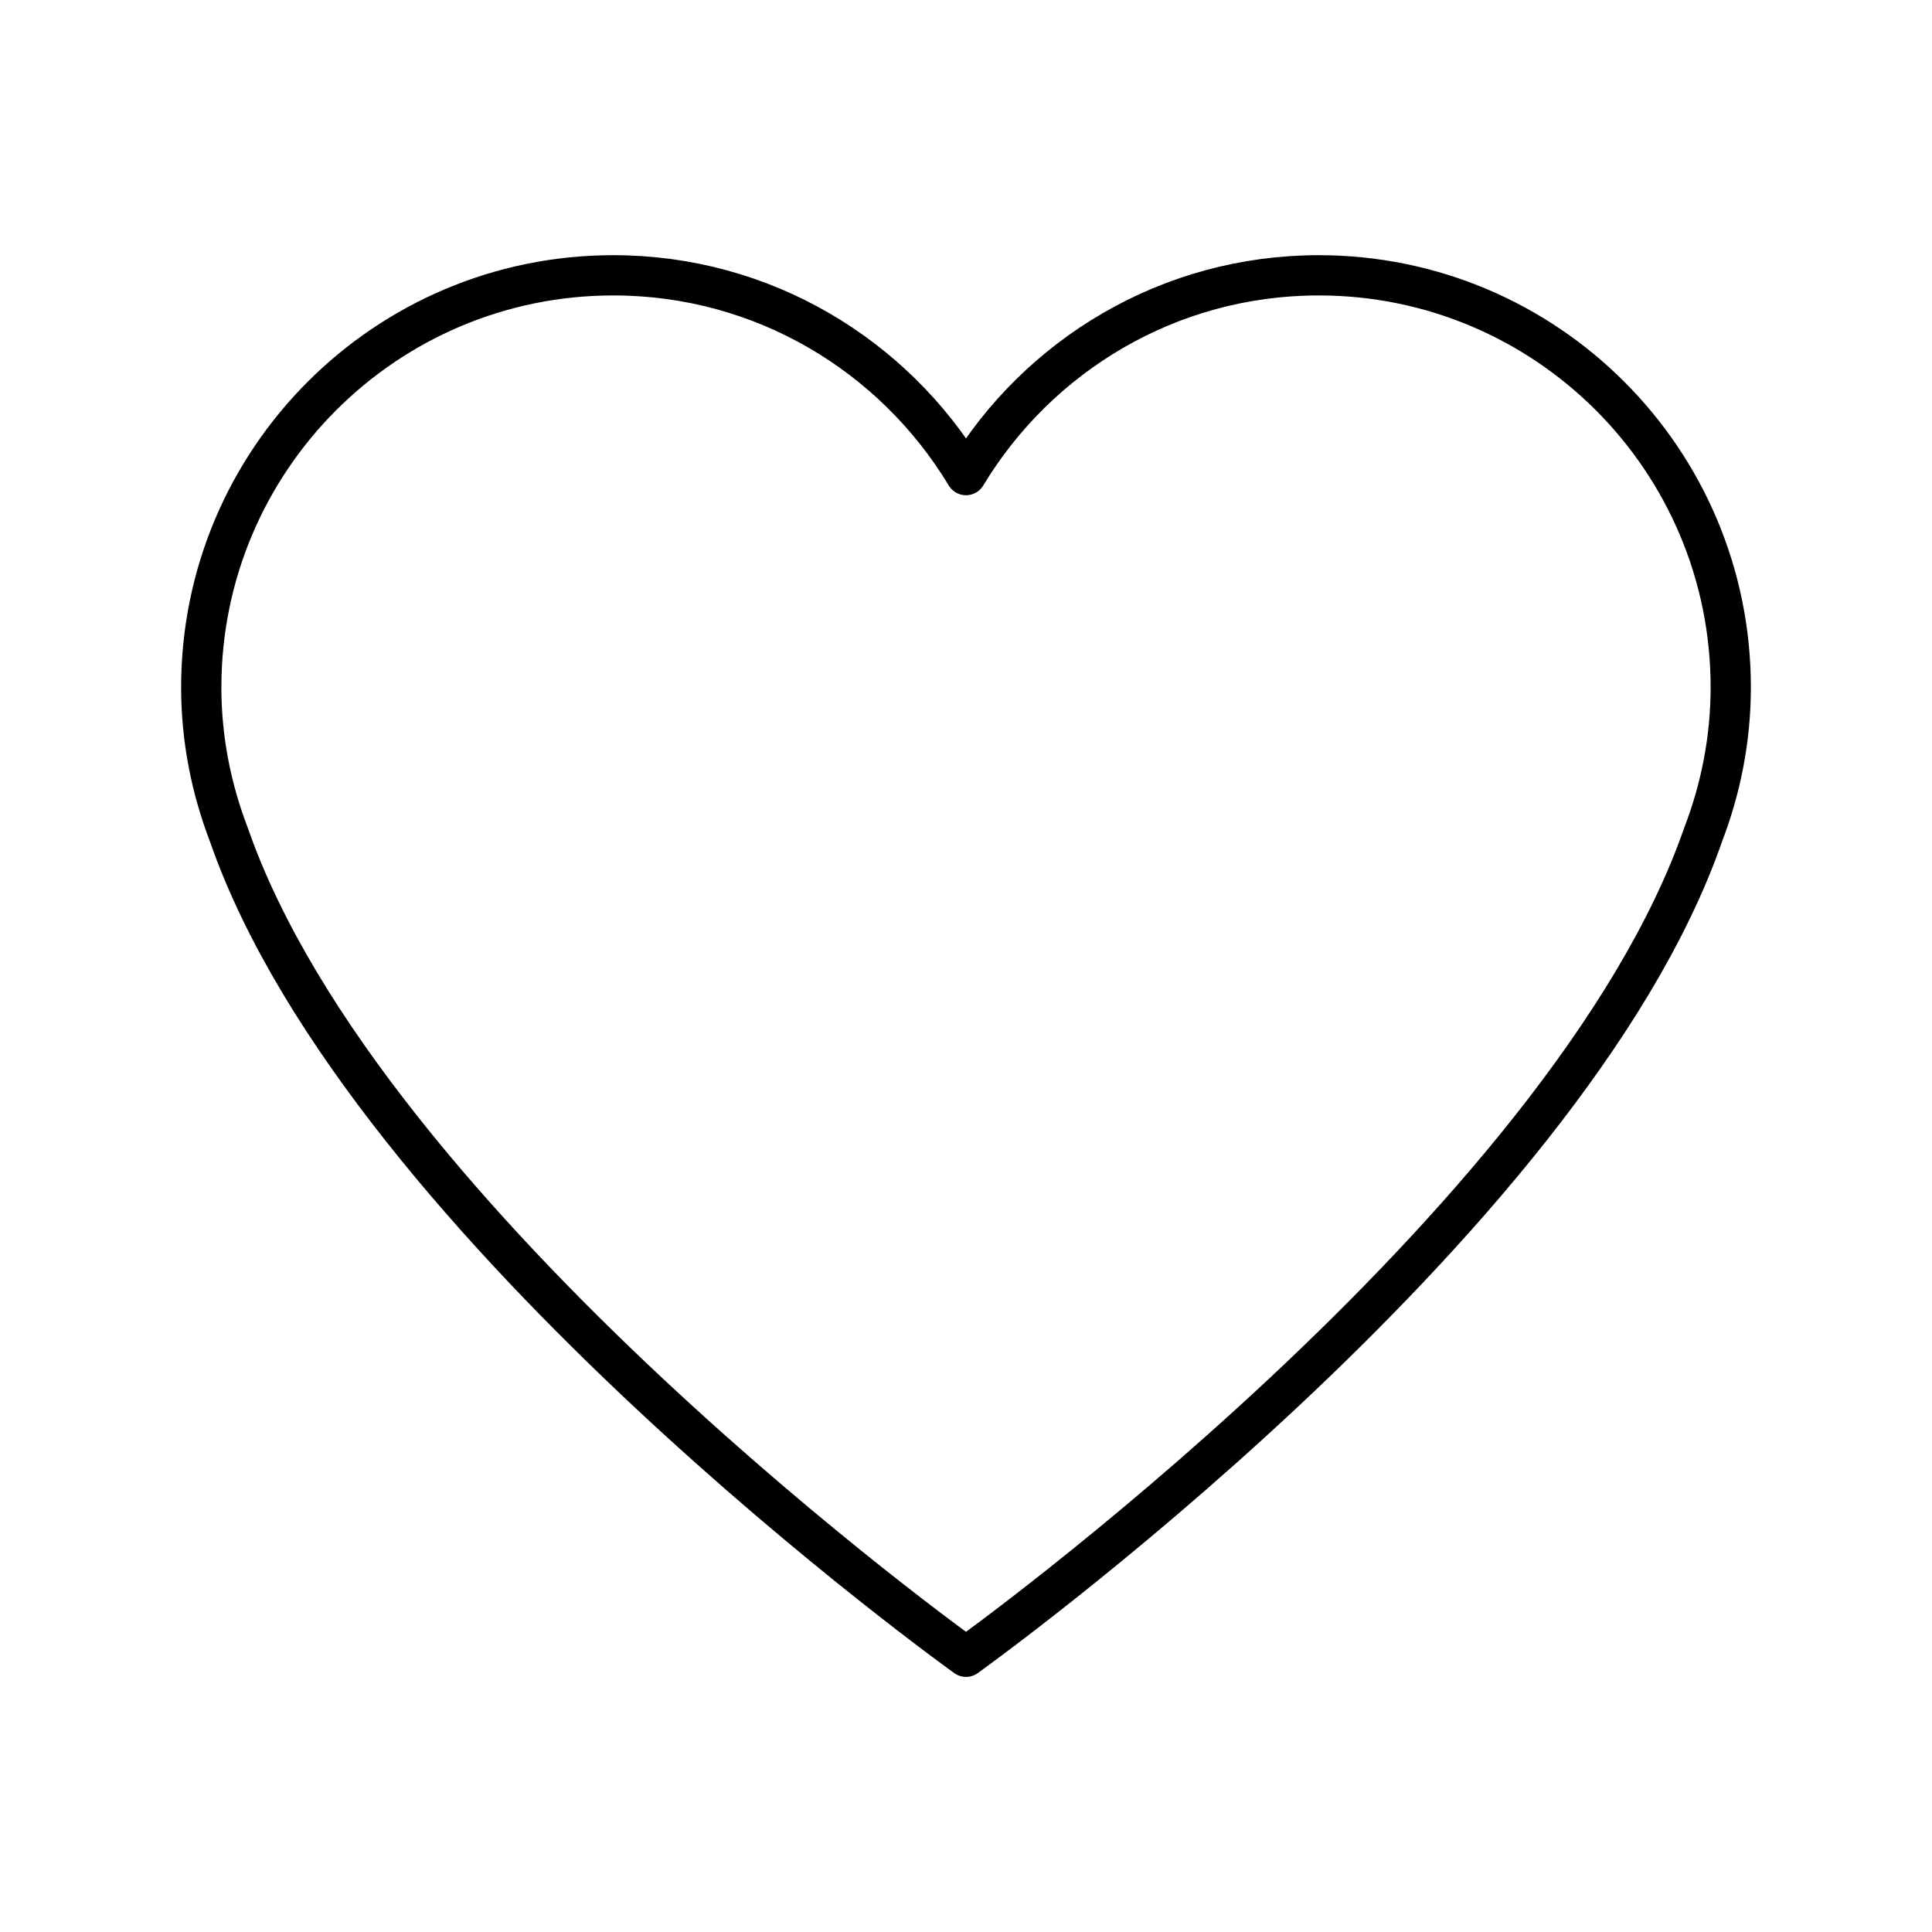
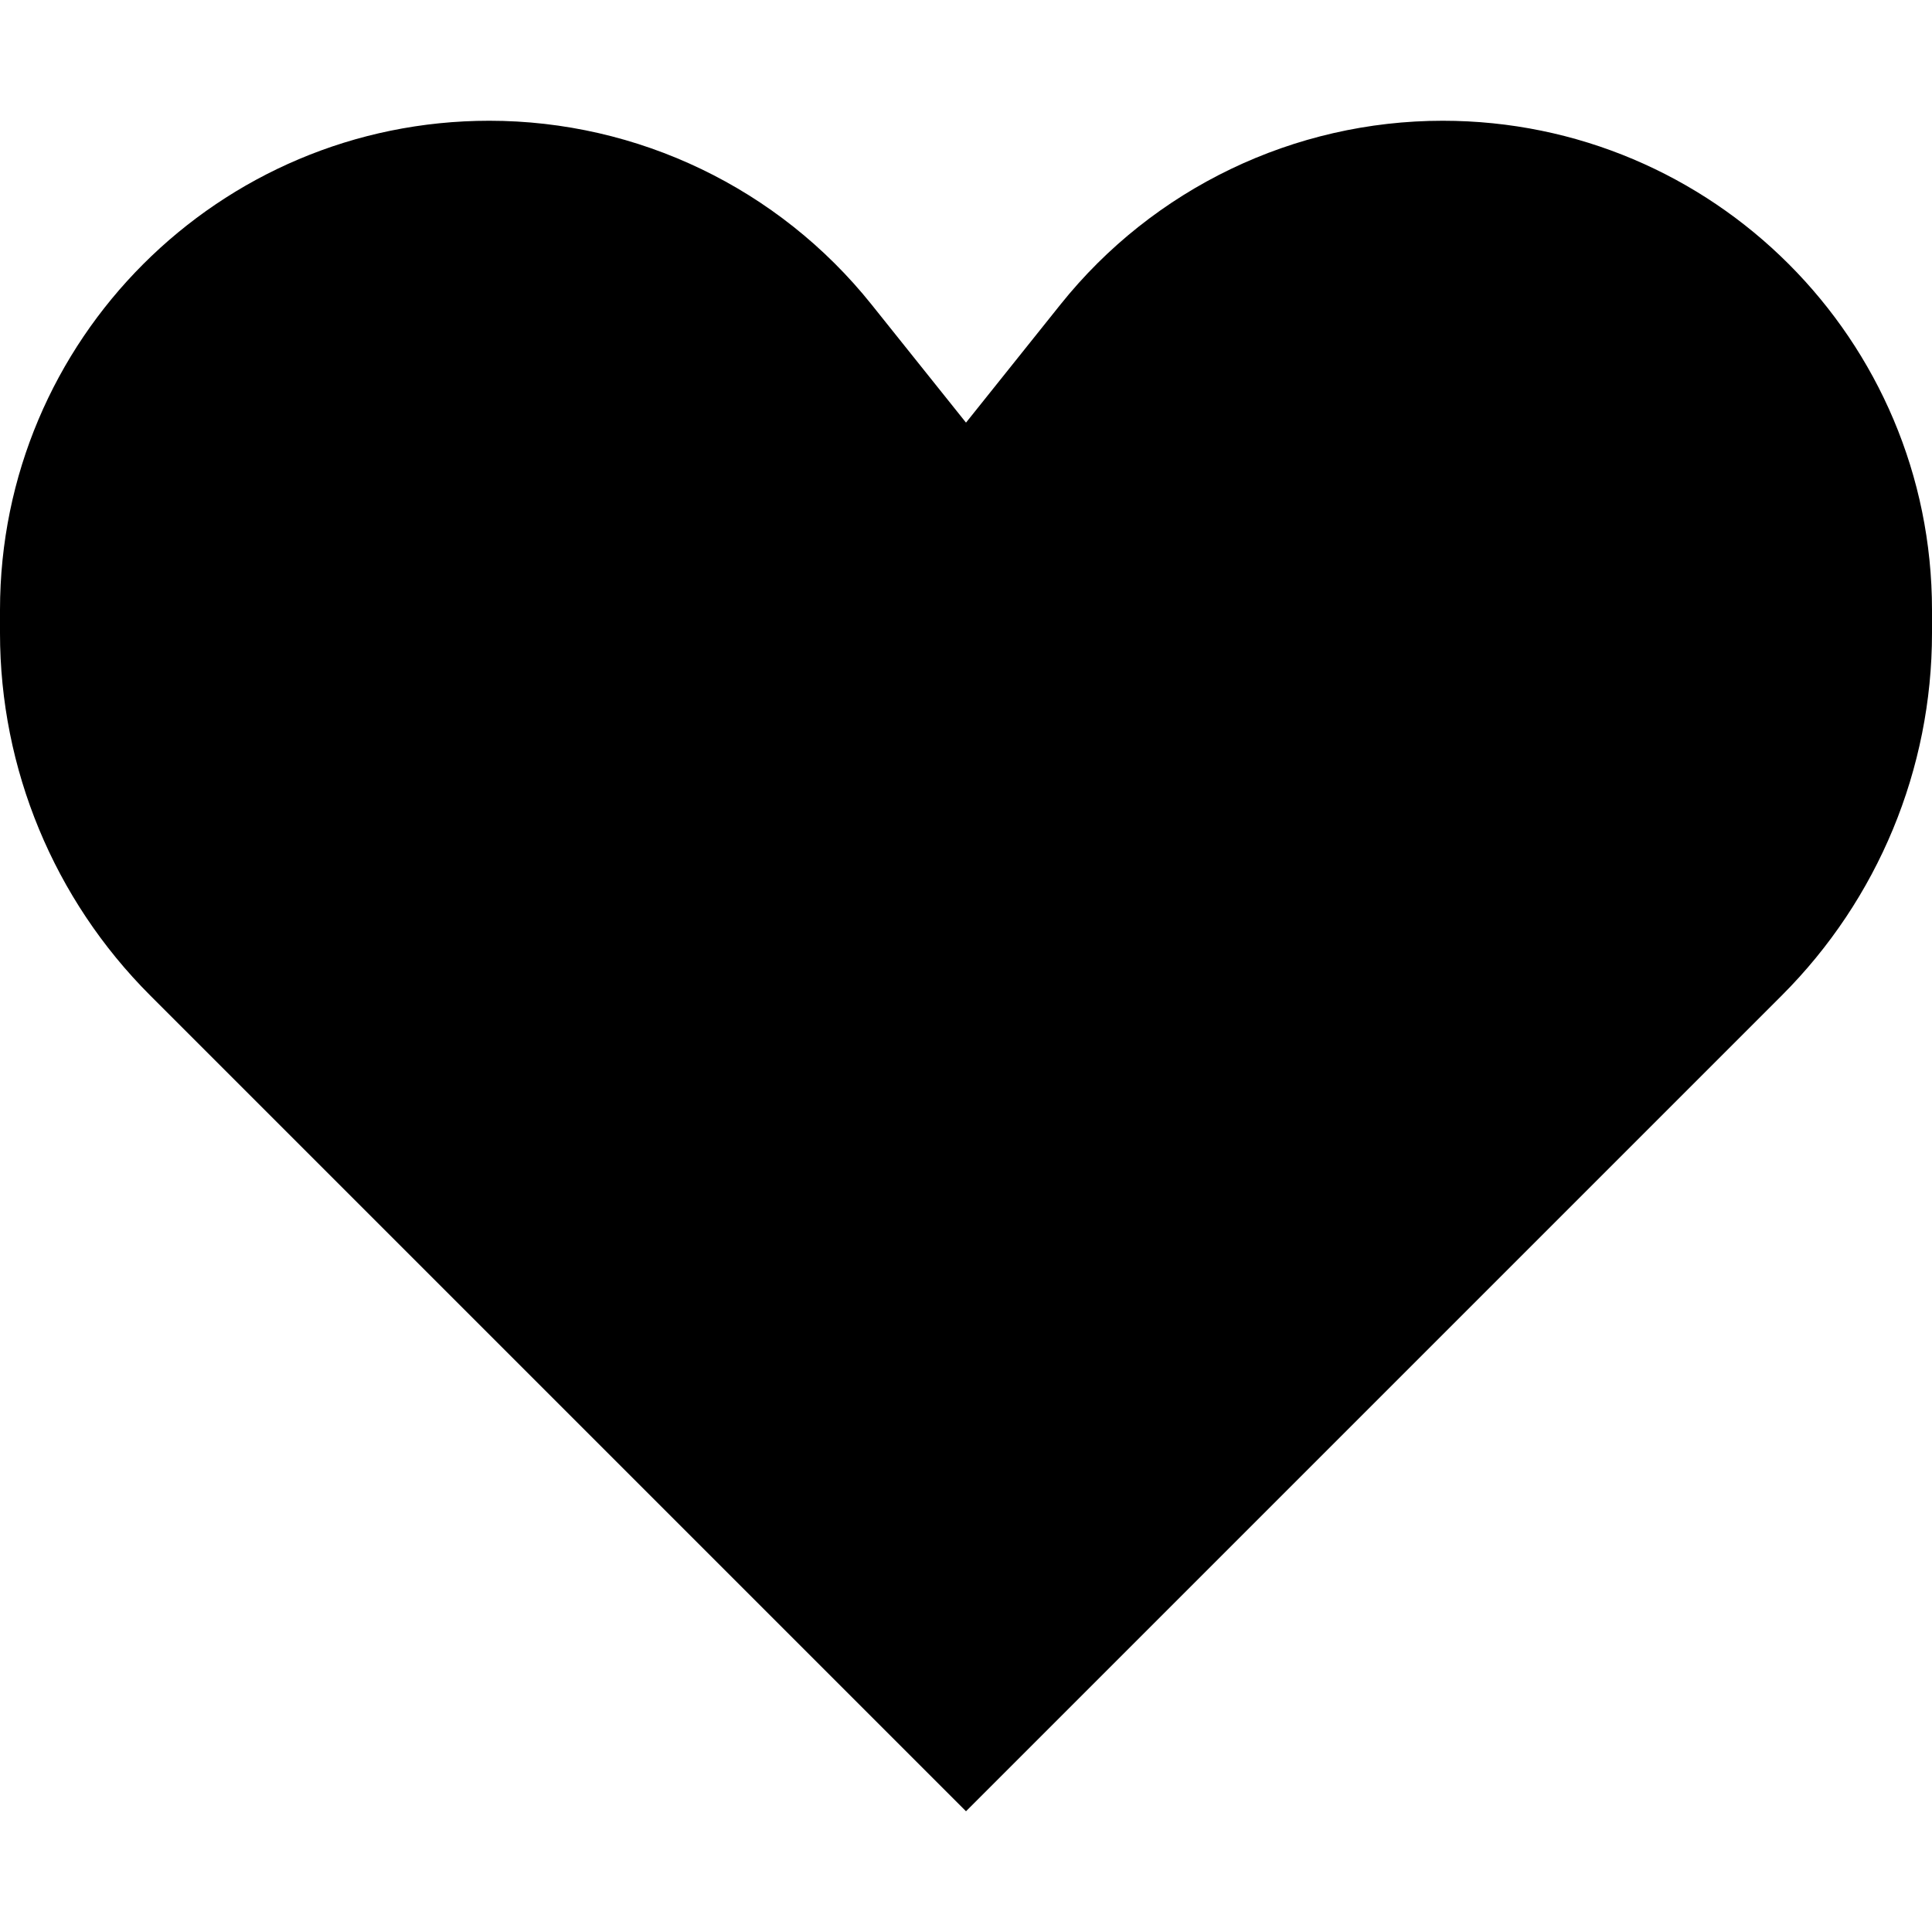
- <svg xmlns="http://www.w3.org/2000/svg" width="800px" height="800px" viewBox="0 0 48 48" id="b">
-   <defs>
-     <style>.c{fill:none;stroke:#000000;stroke-linecap:round;stroke-linejoin:round;}</style>
-   </defs>
-   <path class="c" d="m43,17.077c0-5.654-4.583-10.237-10.237-10.237-3.722,0-6.971,1.993-8.763,4.964-1.792-2.971-5.04-4.964-8.763-4.964-5.654,0-10.237,4.583-10.237,10.237,0,1.292.25,2.524.687,3.663,3.385,9.737,18.313,20.422,18.313,20.422,0,0,14.928-10.685,18.313-20.422.437-1.139.687-2.37.687-3.663Z" />
+ <svg xmlns="http://www.w3.org/2000/svg" width="800px" height="800px" viewBox="0 0 16 16" fill="none">
+   <path d="M1.243 8.243L8 15L14.757 8.243C15.553 7.447 16 6.368 16 5.243V5.052C16 2.814 14.186 1 11.948 1C10.717 1 9.552 1.56 8.783 2.521L8 3.5L7.217 2.521C6.448 1.56 5.283 1 4.052 1C1.814 1 0 2.814 0 5.052V5.243C0 6.368 0.447 7.447 1.243 8.243Z" fill="#000000" />
</svg>
